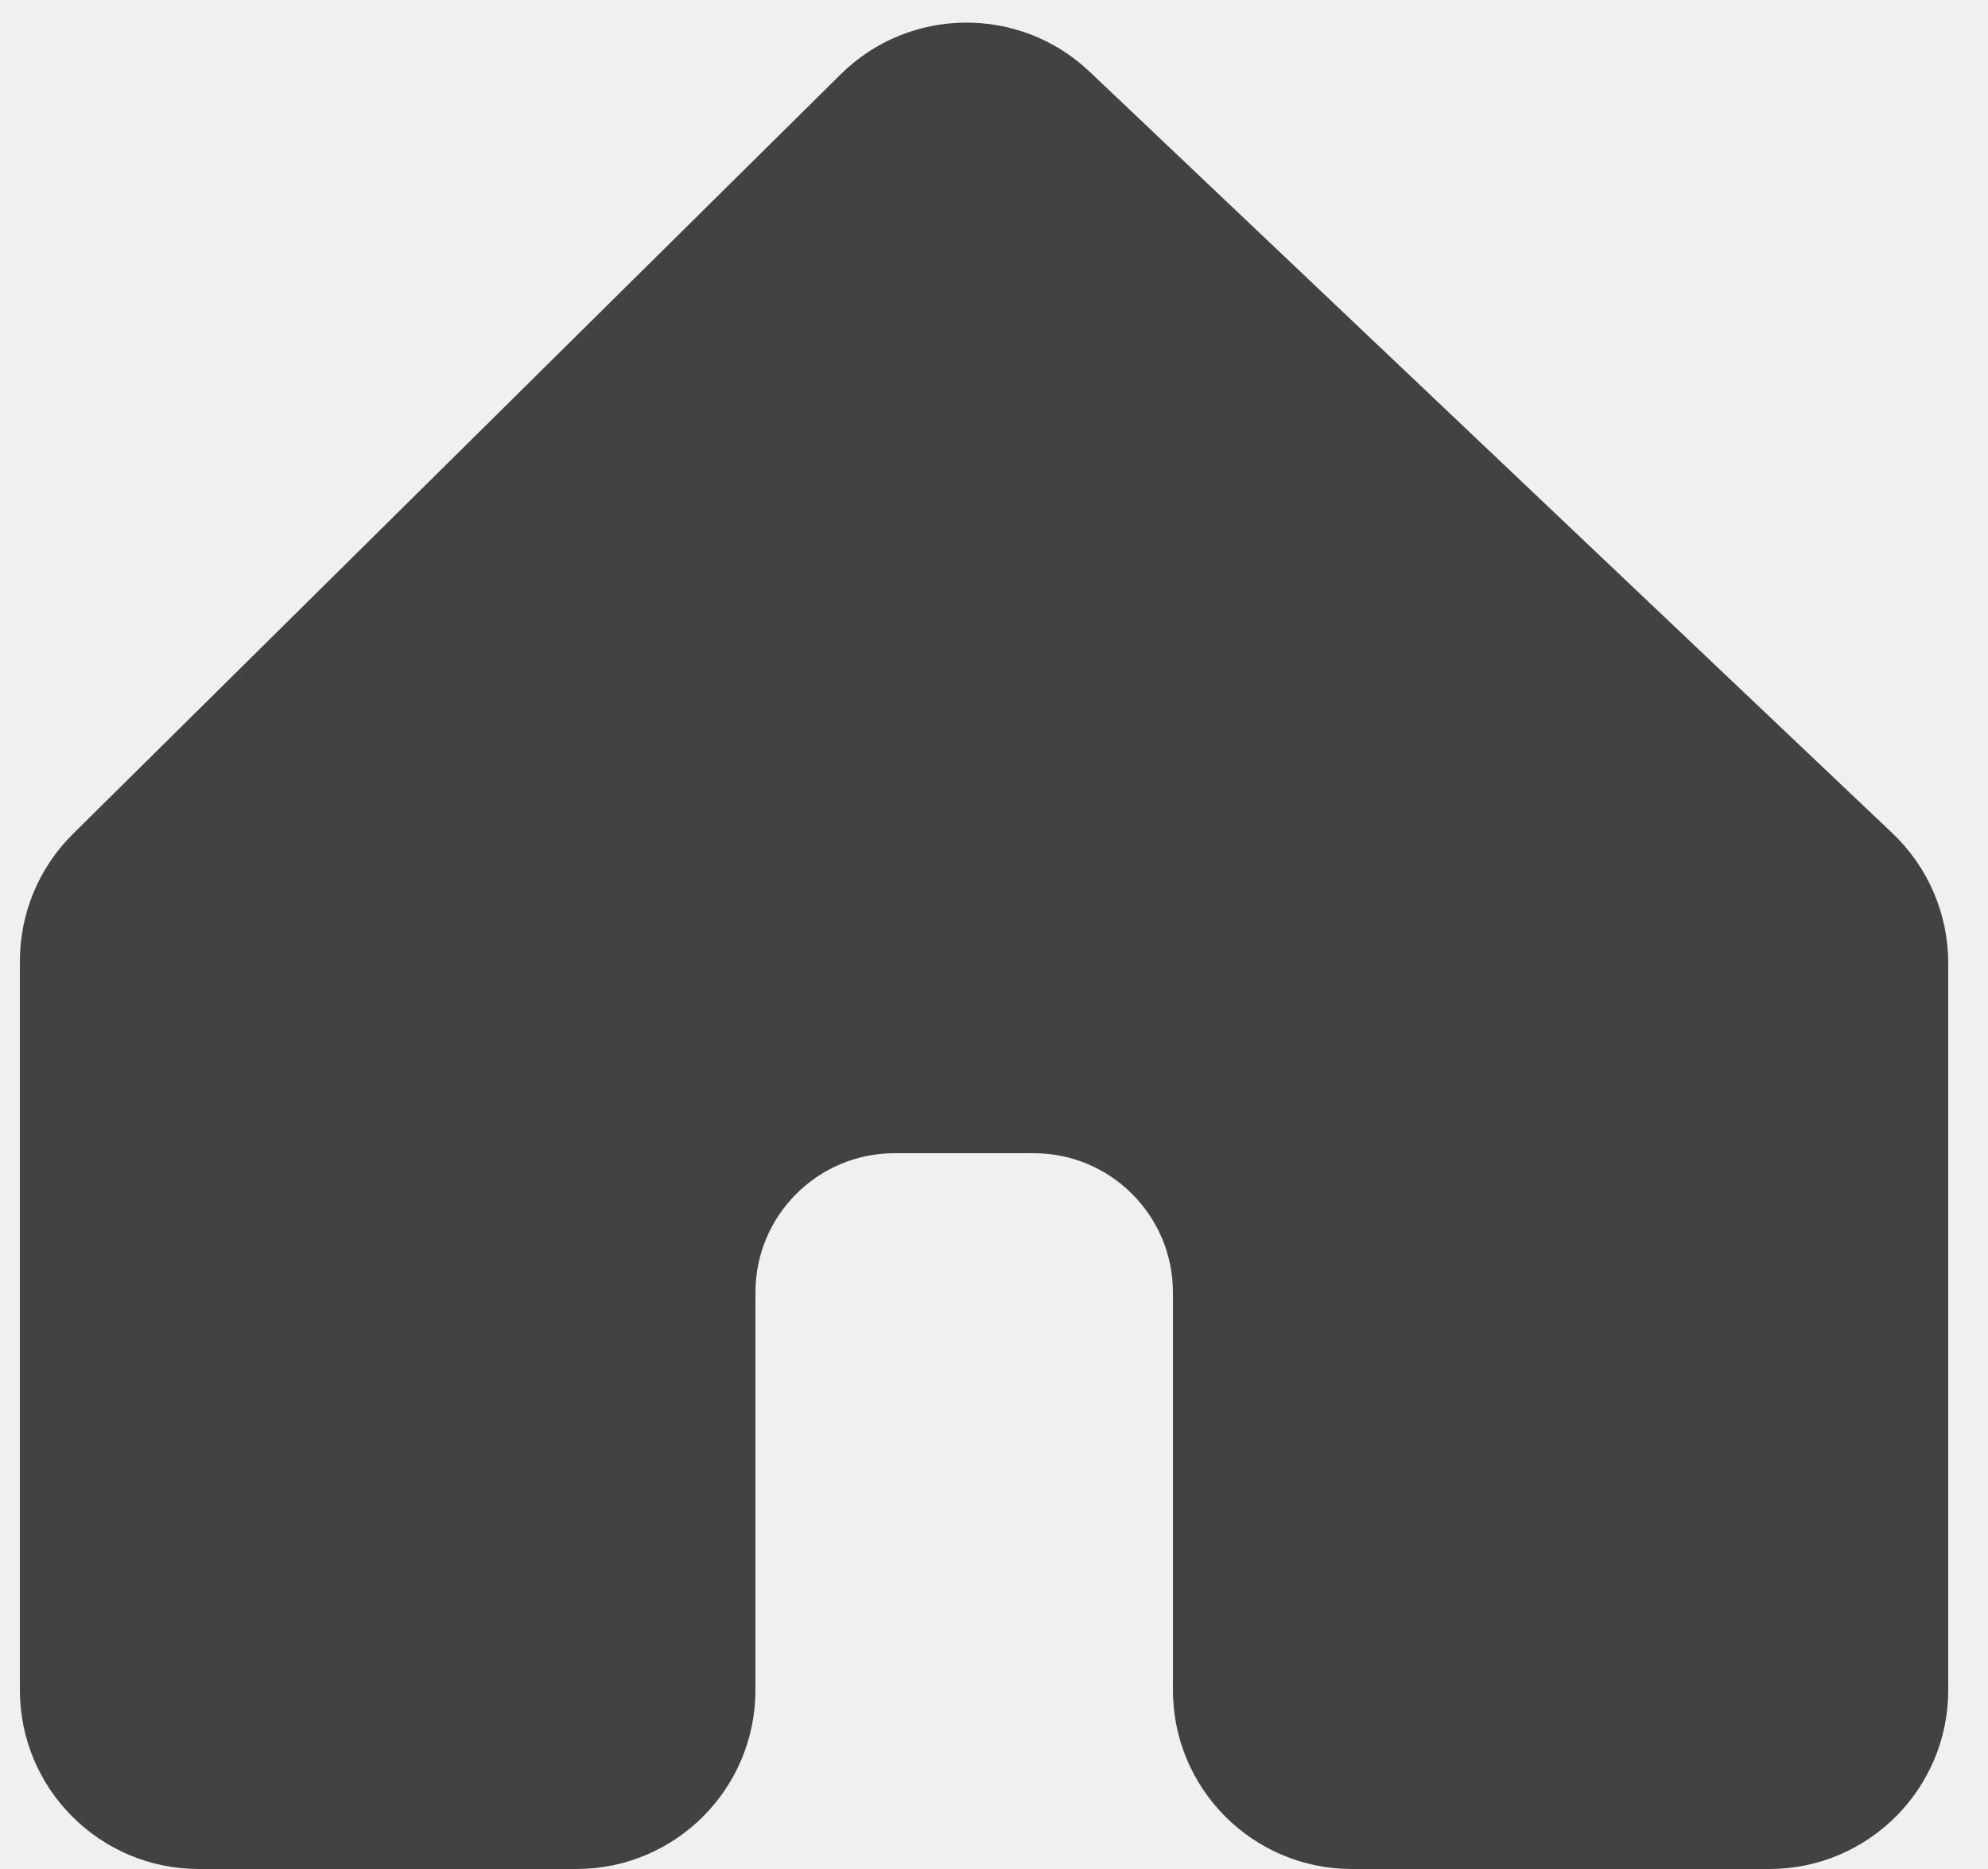
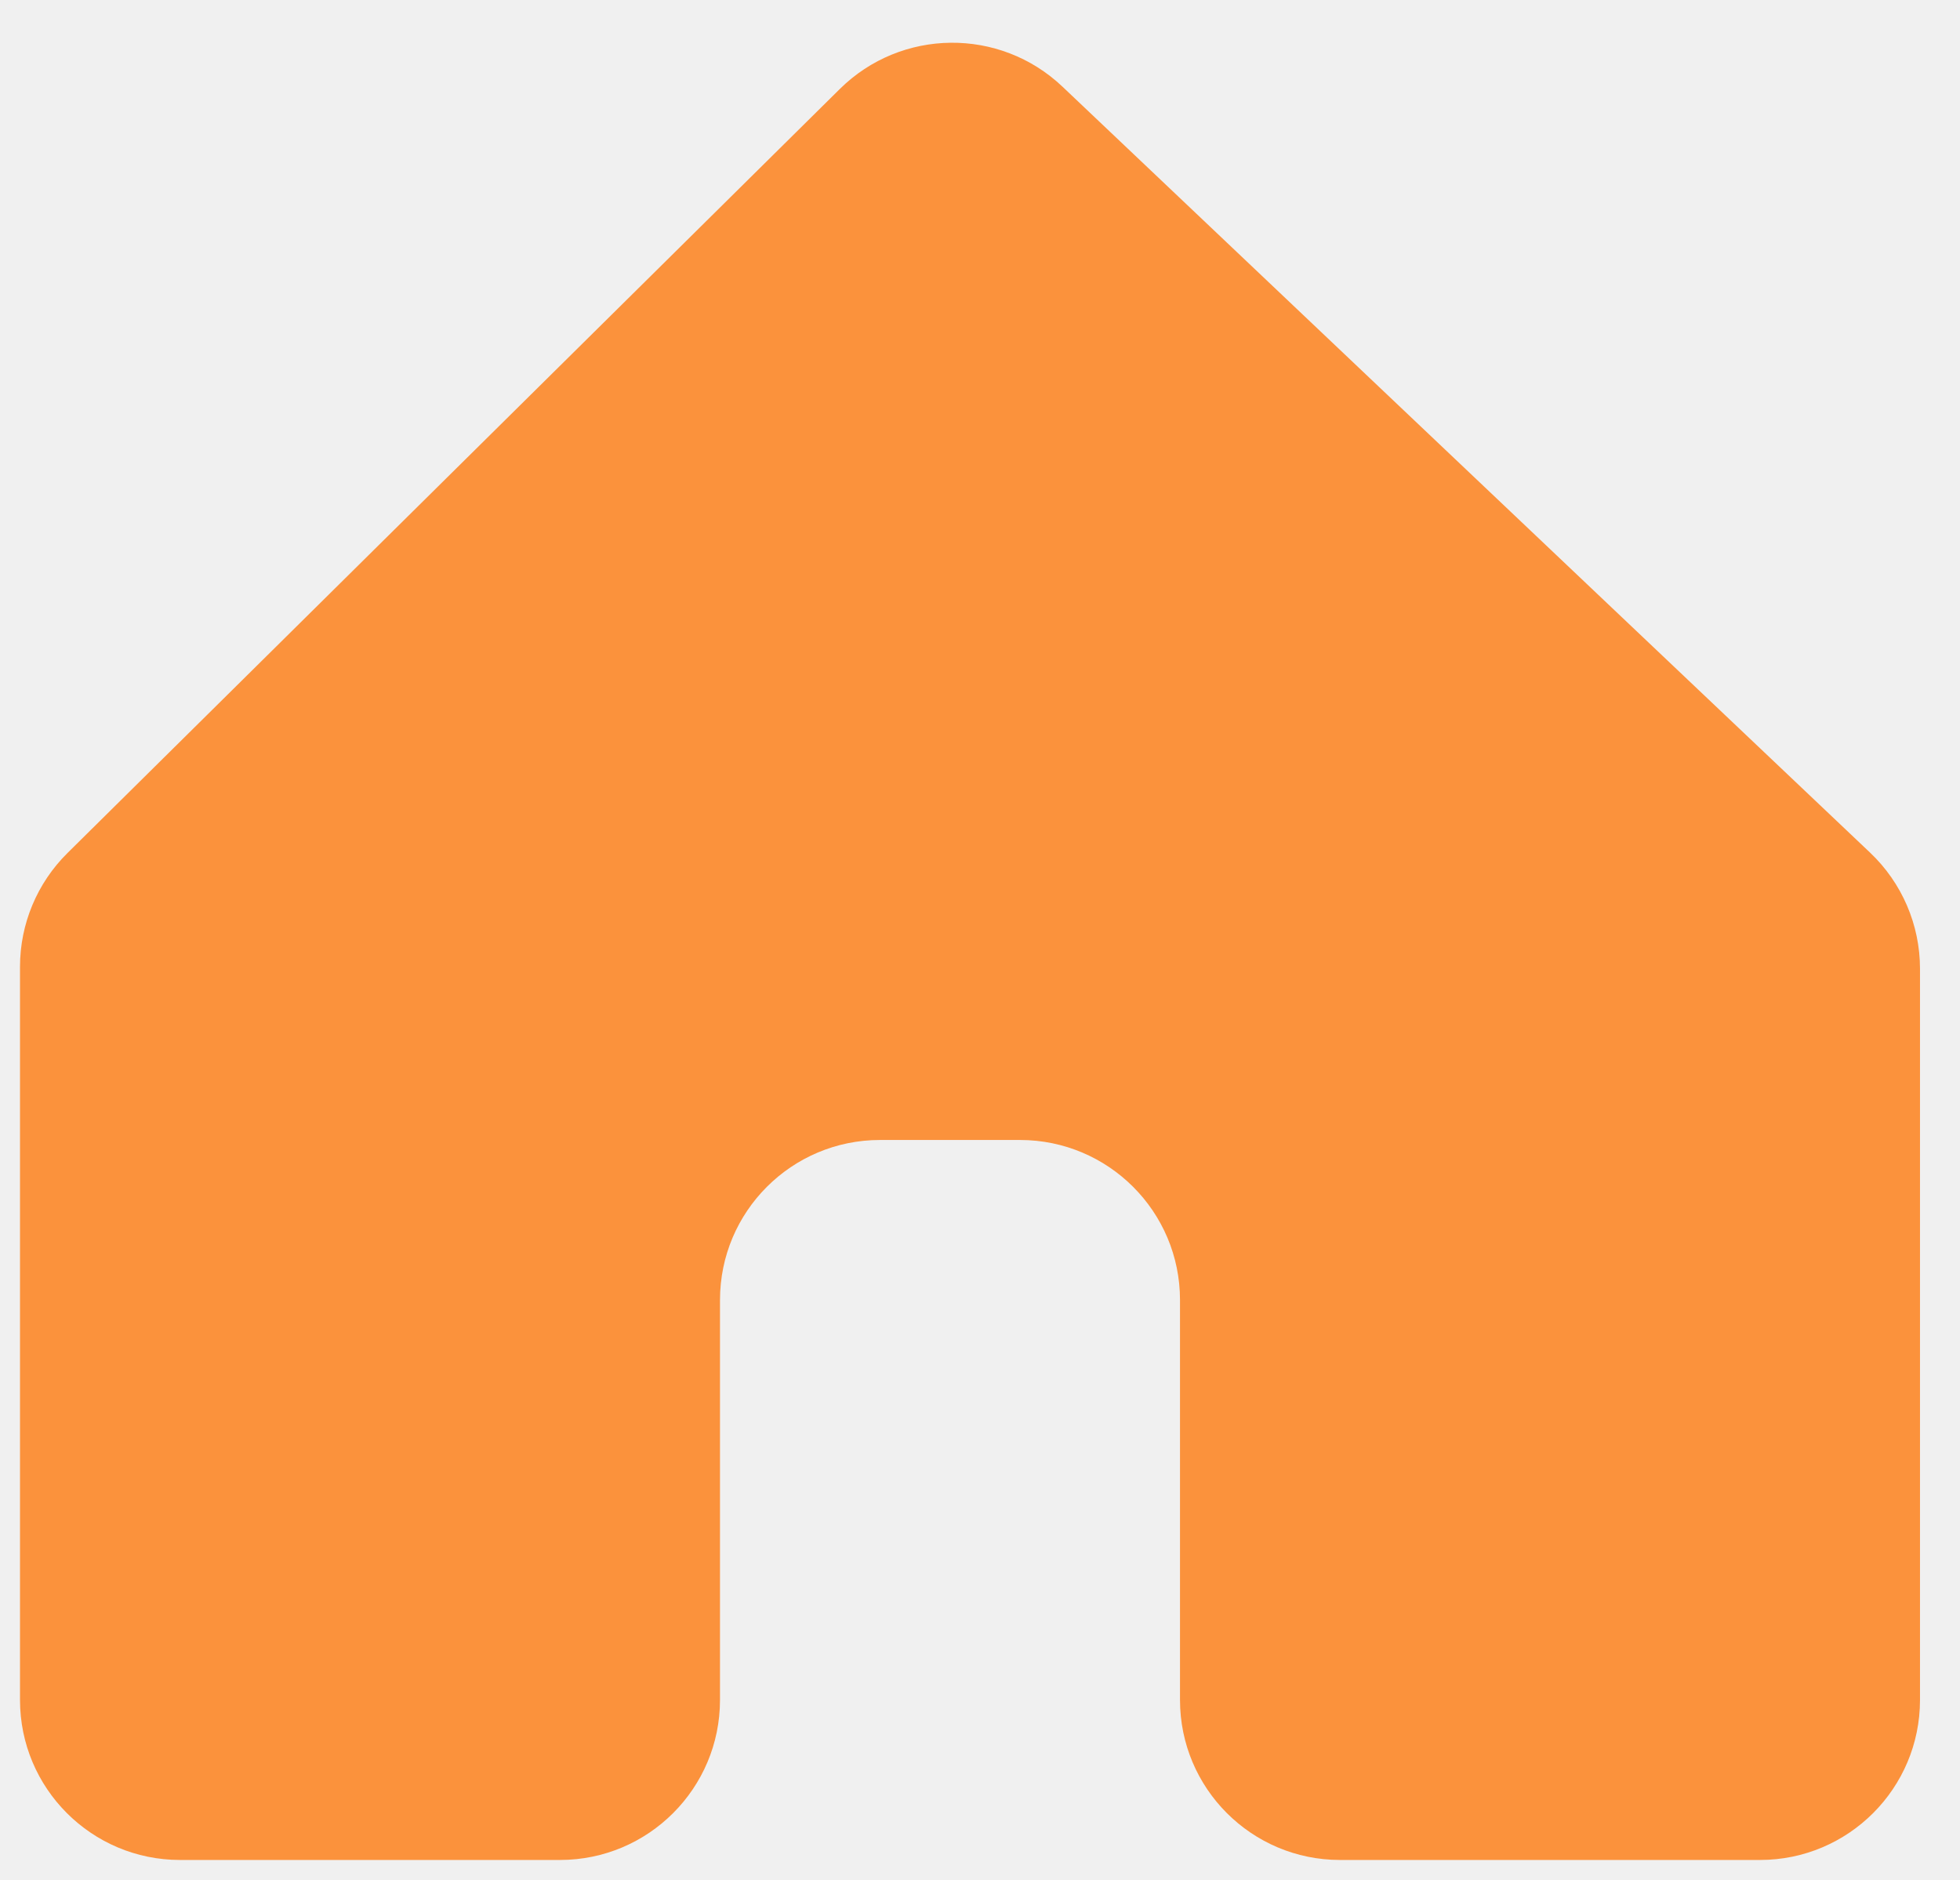
- <svg xmlns="http://www.w3.org/2000/svg" width="50" height="47" viewBox="0 0 50 47" fill="none">
-   <g clip-path="url(#clip0_53_34)">
-     <mask id="mask0_53_34" style="mask-type:luminance" maskUnits="userSpaceOnUse" x="0" y="0" width="50" height="47">
-       <path d="M49.5 0H0.5V47H49.5V0Z" fill="white" />
-     </mask>
-     <g mask="url(#mask0_53_34)">
-       <path d="M5 46.5C2.791 46.5 1 44.709 1 42.5V24.169C1 23.101 1.427 22.077 2.187 21.326L21.495 2.225C23.031 0.706 25.494 0.68 27.061 2.166L47.253 21.317C48.049 22.072 48.5 23.121 48.5 24.219V42.5C48.5 44.709 46.709 46.5 44.5 46.5H34C31.791 46.5 30 44.709 30 42.5V32.5C30 30.291 28.209 28.5 26 28.5H24.25H22.5C20.291 28.5 18.5 30.291 18.5 32.5V42.5C18.5 44.709 16.709 46.5 14.5 46.5H5Z" fill="#424242" stroke="#424242" />
-     </g>
-   </g>
-   <defs>
-     <clipPath id="clip0_53_34">
-       <rect width="49" height="47" fill="white" transform="translate(0.5)" />
-     </clipPath>
-   </defs>
+ <svg xmlns="http://www.w3.org/2000/svg" width="49" height="47" viewBox="0 0 49 47" fill="none">
+   <path d="M4.5 46.5C2.291 46.5 0.5 44.709 0.5 42.5V24.169C0.5 23.101 0.927 22.077 1.687 21.326L20.995 2.225C22.531 0.706 24.994 0.68 26.561 2.166L46.753 21.317C47.549 22.072 48 23.121 48 24.219V42.5C48 44.709 46.209 46.5 44 46.5H33.5C31.291 46.5 29.5 44.709 29.5 42.5V32.5C29.5 30.291 27.709 28.5 25.5 28.5H23.75H22C19.791 28.5 18 30.291 18 32.5V42.5C18 44.709 16.209 46.5 14 46.5H4.5Z" fill="#FB923C" />
</svg>
